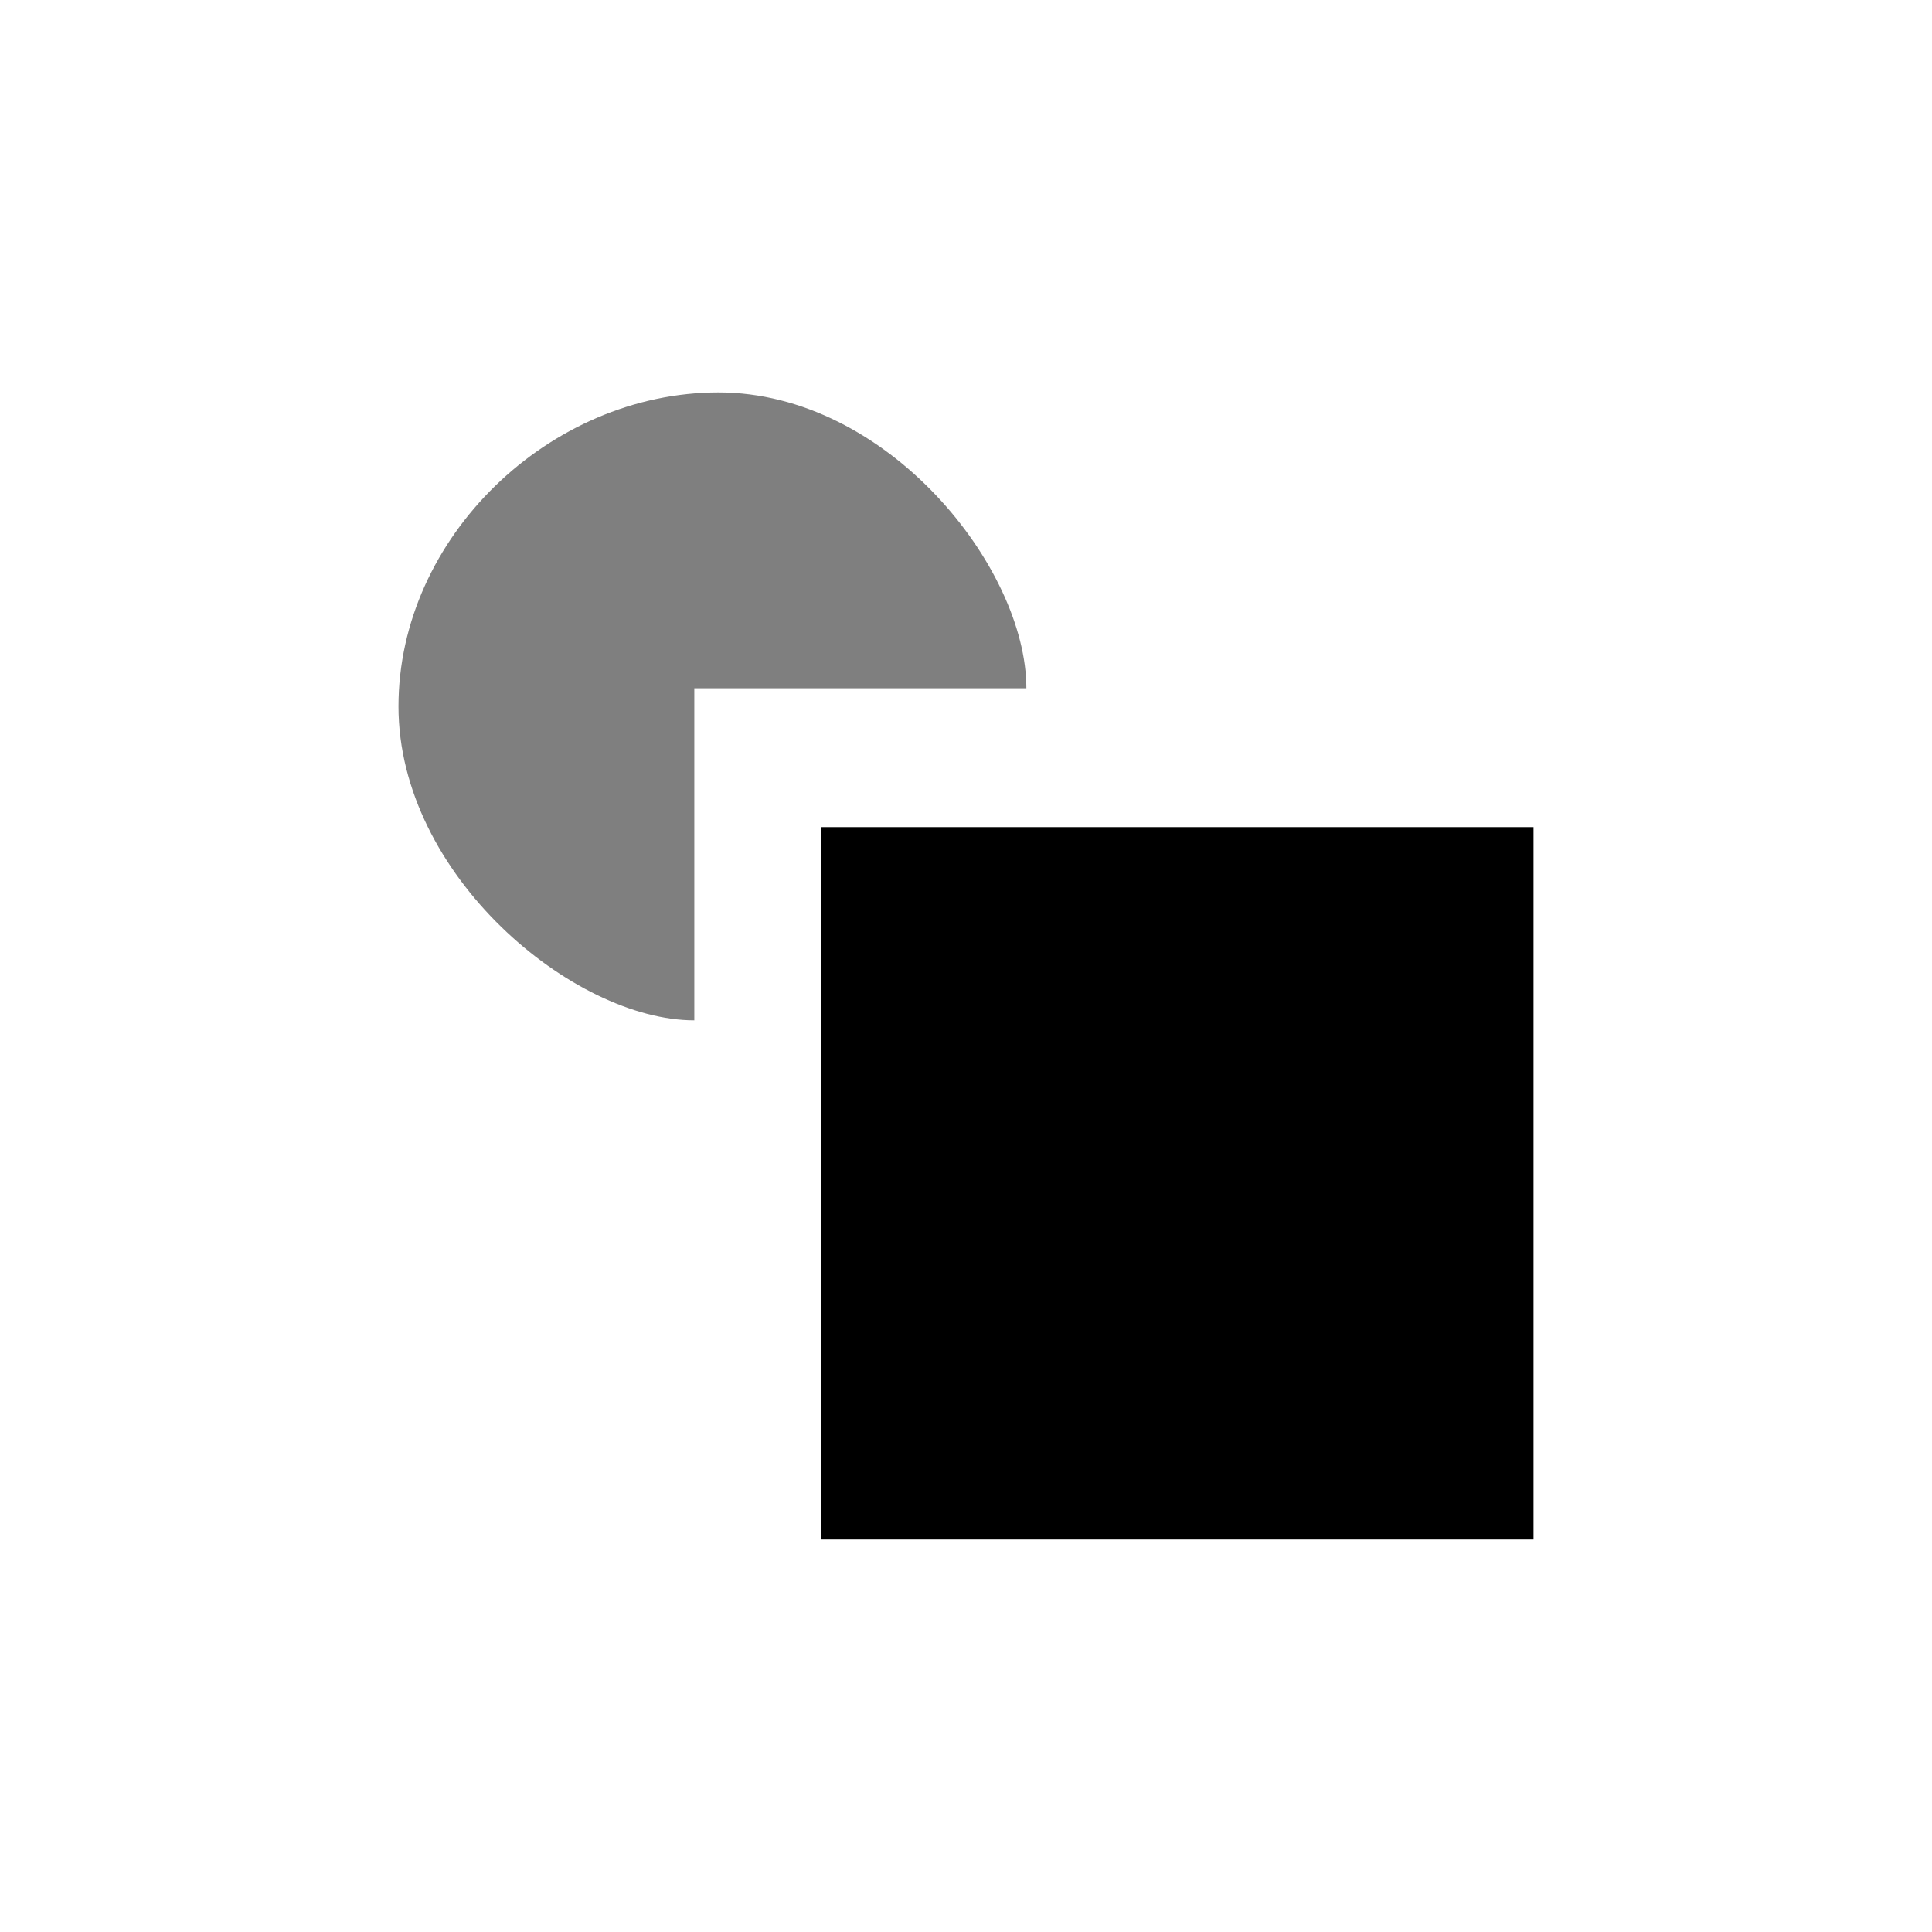
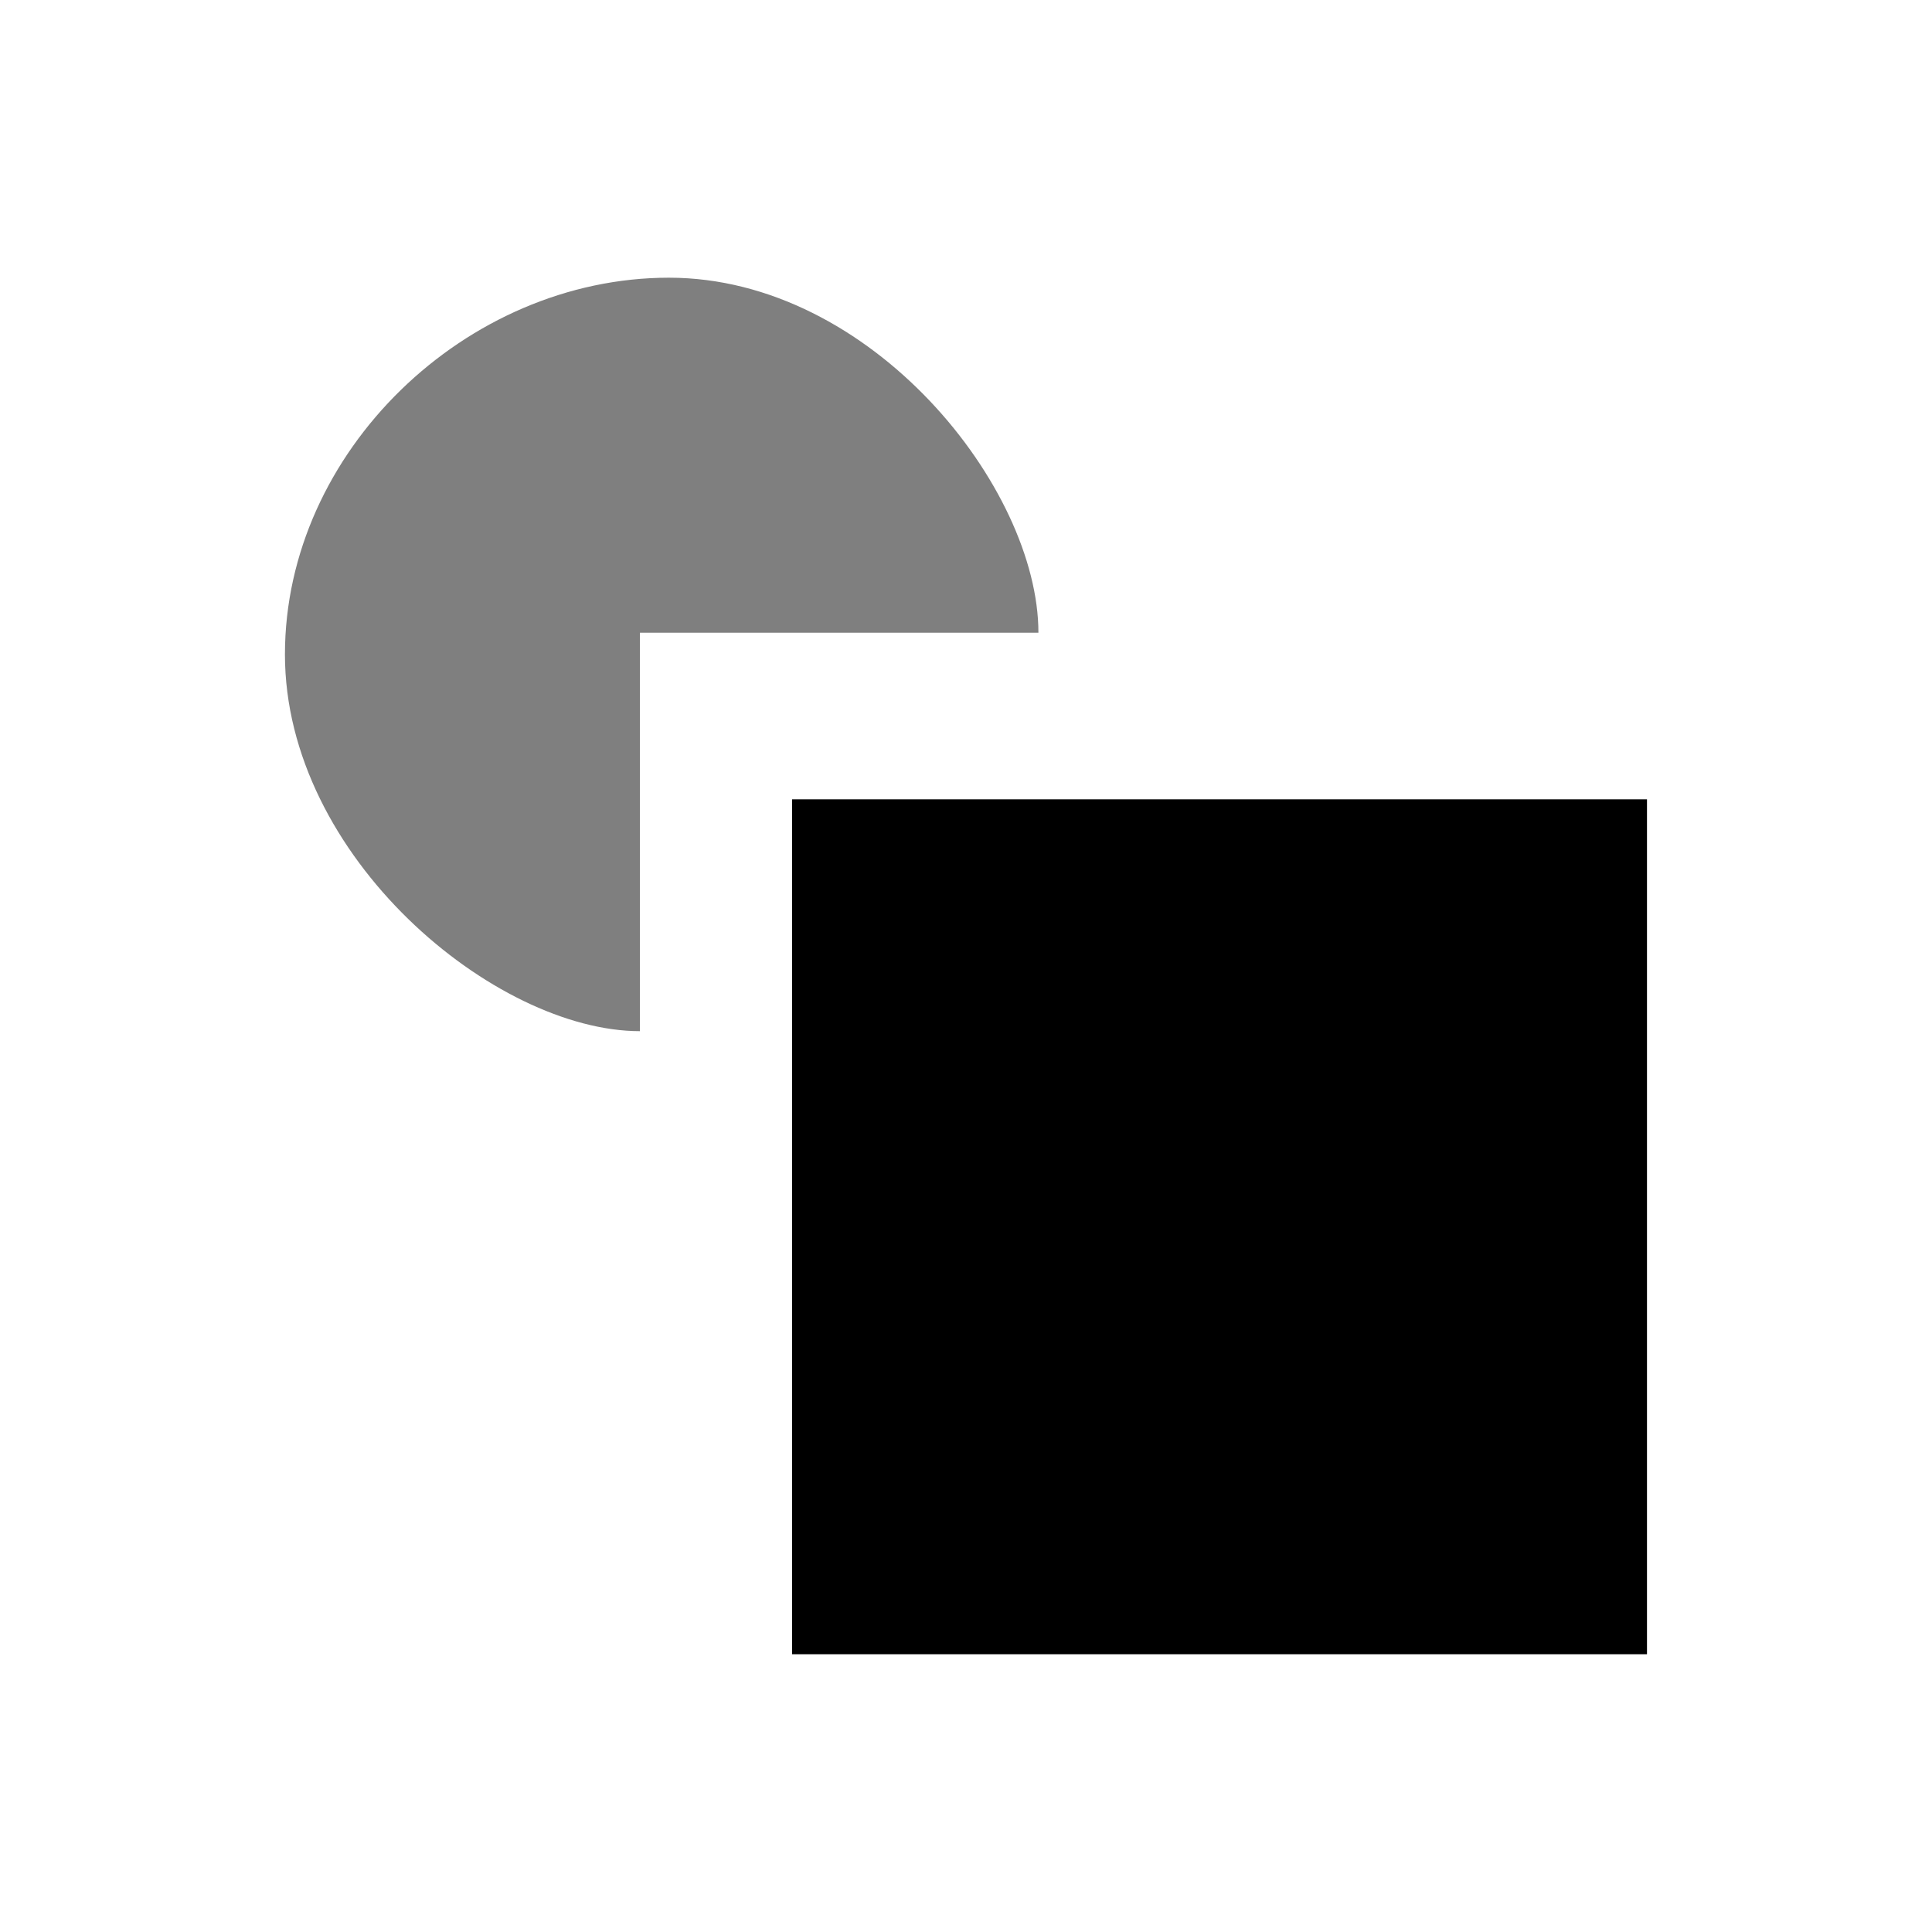
- <svg xmlns="http://www.w3.org/2000/svg" viewBox="0 0 32 32">
+ <svg xmlns="http://www.w3.org/2000/svg" viewBox="2.667 2.667 26.667 26.667">
  <path opacity=".5" d="M11.5 11.4H17c0-2-2.3-4.9-5.1-4.9s-5.3 2.4-5.3 5.2 2.9 5.2 4.9 5.2v-5.5z" />
  <path d="M13.6 13.7h11.8v11.8H13.6z" />
</svg>
